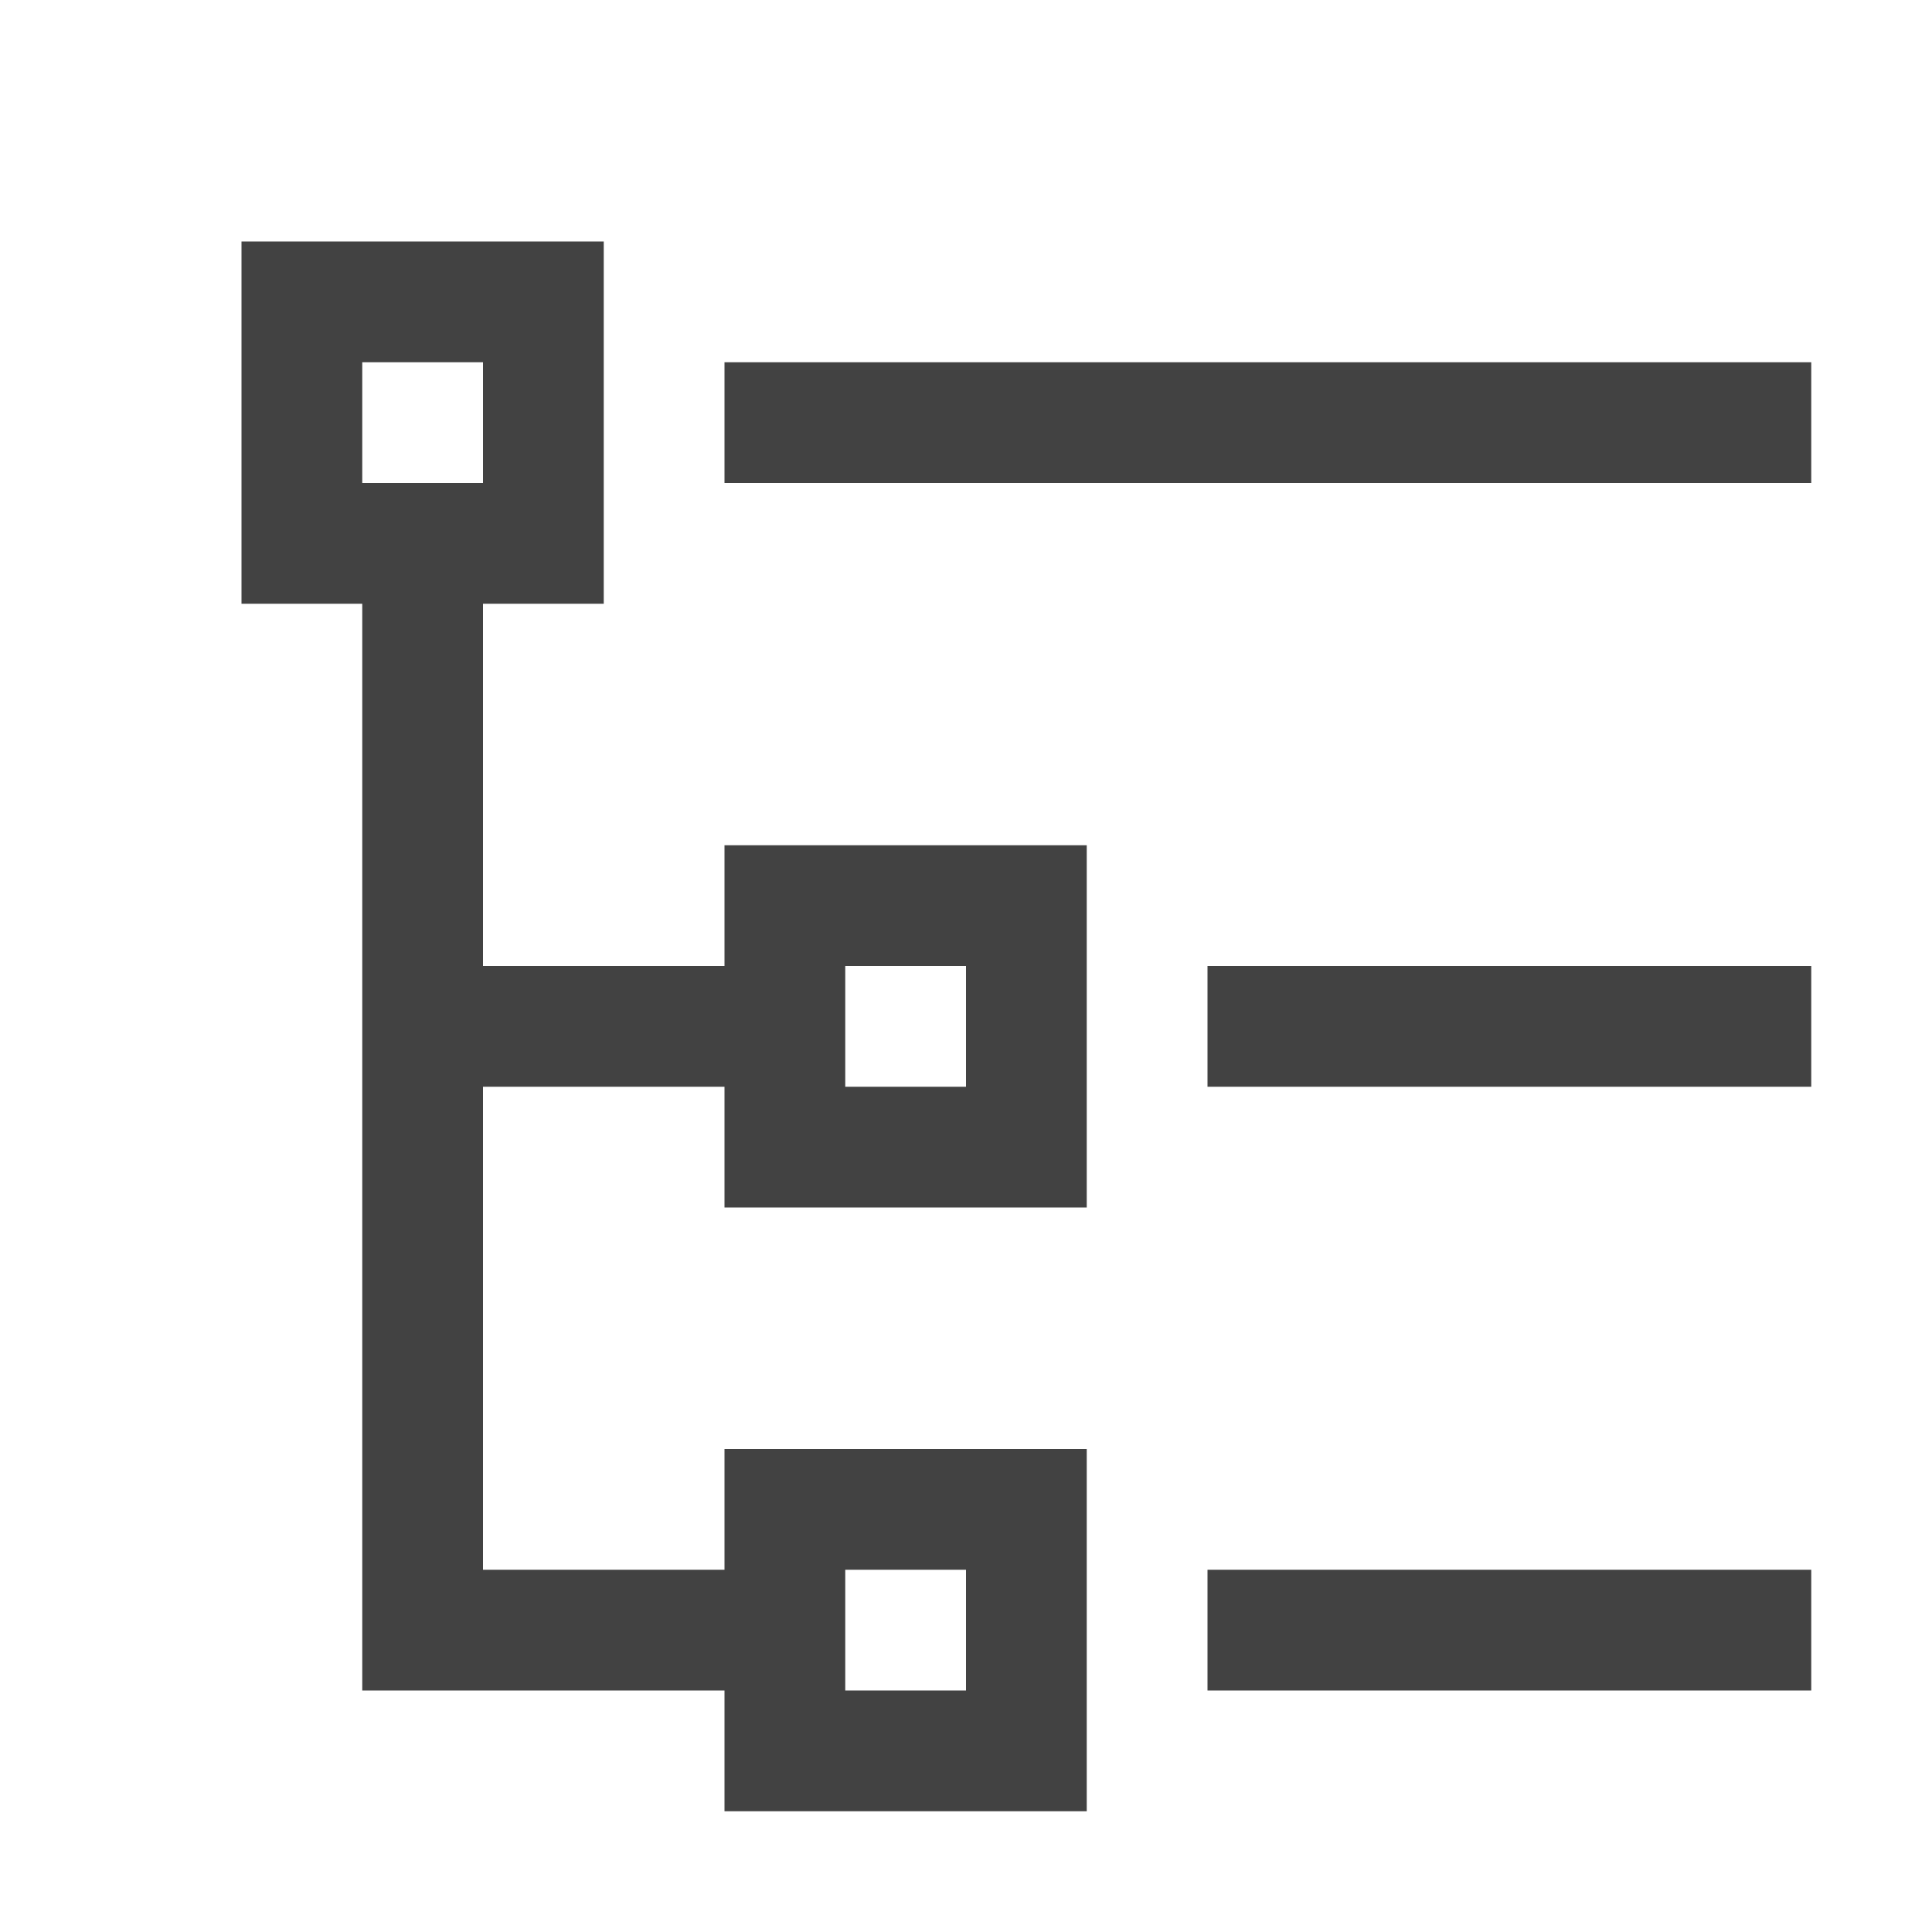
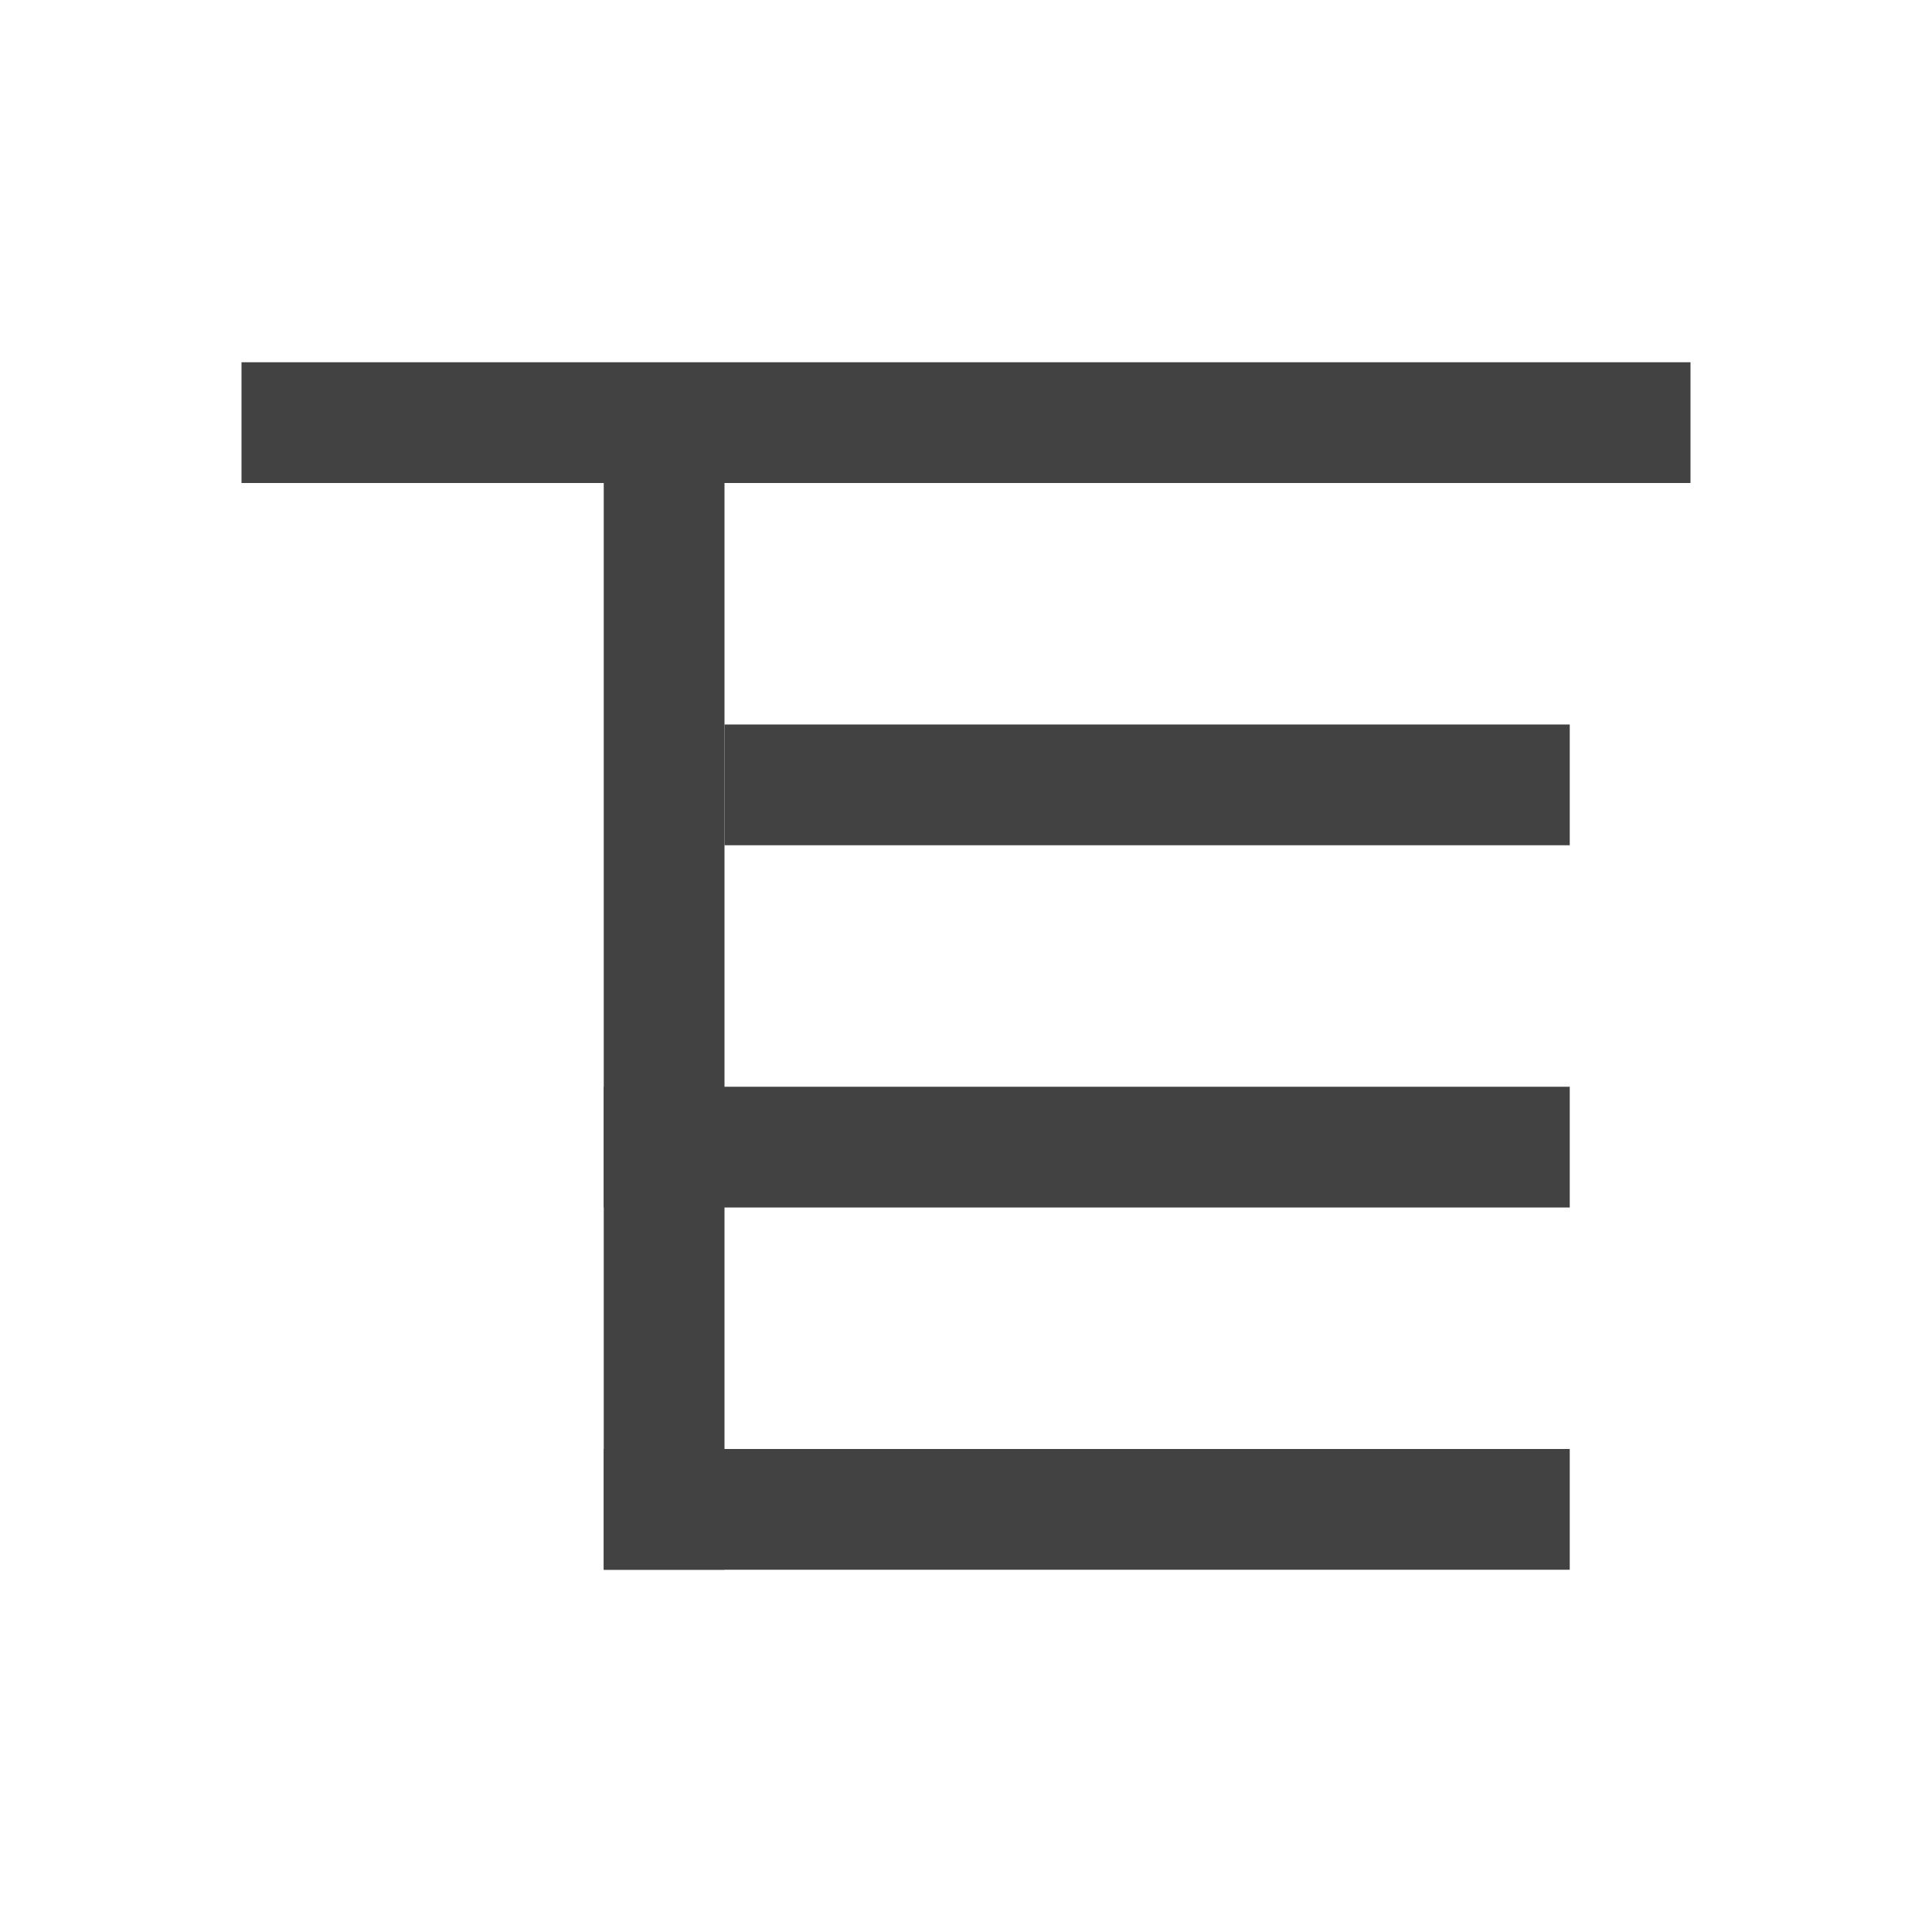
<svg xmlns="http://www.w3.org/2000/svg" width="16" height="16" viewBox="0 0 16 16" fill="none">
-   <path d="M9 10V7H6V8H4V5H5V2H2V5H3V14H6V15H9V12H6V13H4V9H6V10H9ZM7 8H8V9H7V8ZM3 3H4V4H3V3ZM7 13H8V14H7V13Z" fill="#424242" />
-   <path d="M15 3H6V4H15V3Z" fill="#424242" />
-   <path d="M15 8H10V9H15V8Z" fill="#424242" />
-   <path d="M15 13H10V14H15V13Z" fill="#424242" />
+   <path d="M14 3V4H2V3H14Z" fill="#424242" />
+   <path d="M13 6V7H6V6H13Z" fill="#424242" />
+   <path d="M13 9V10H5V9H13Z" fill="#424242" />
+   <path d="M13 12V13H5V12H13Z" fill="#424242" />
+   <rect x="5" y="4" width="1" height="9" fill="#424242" />
</svg>
